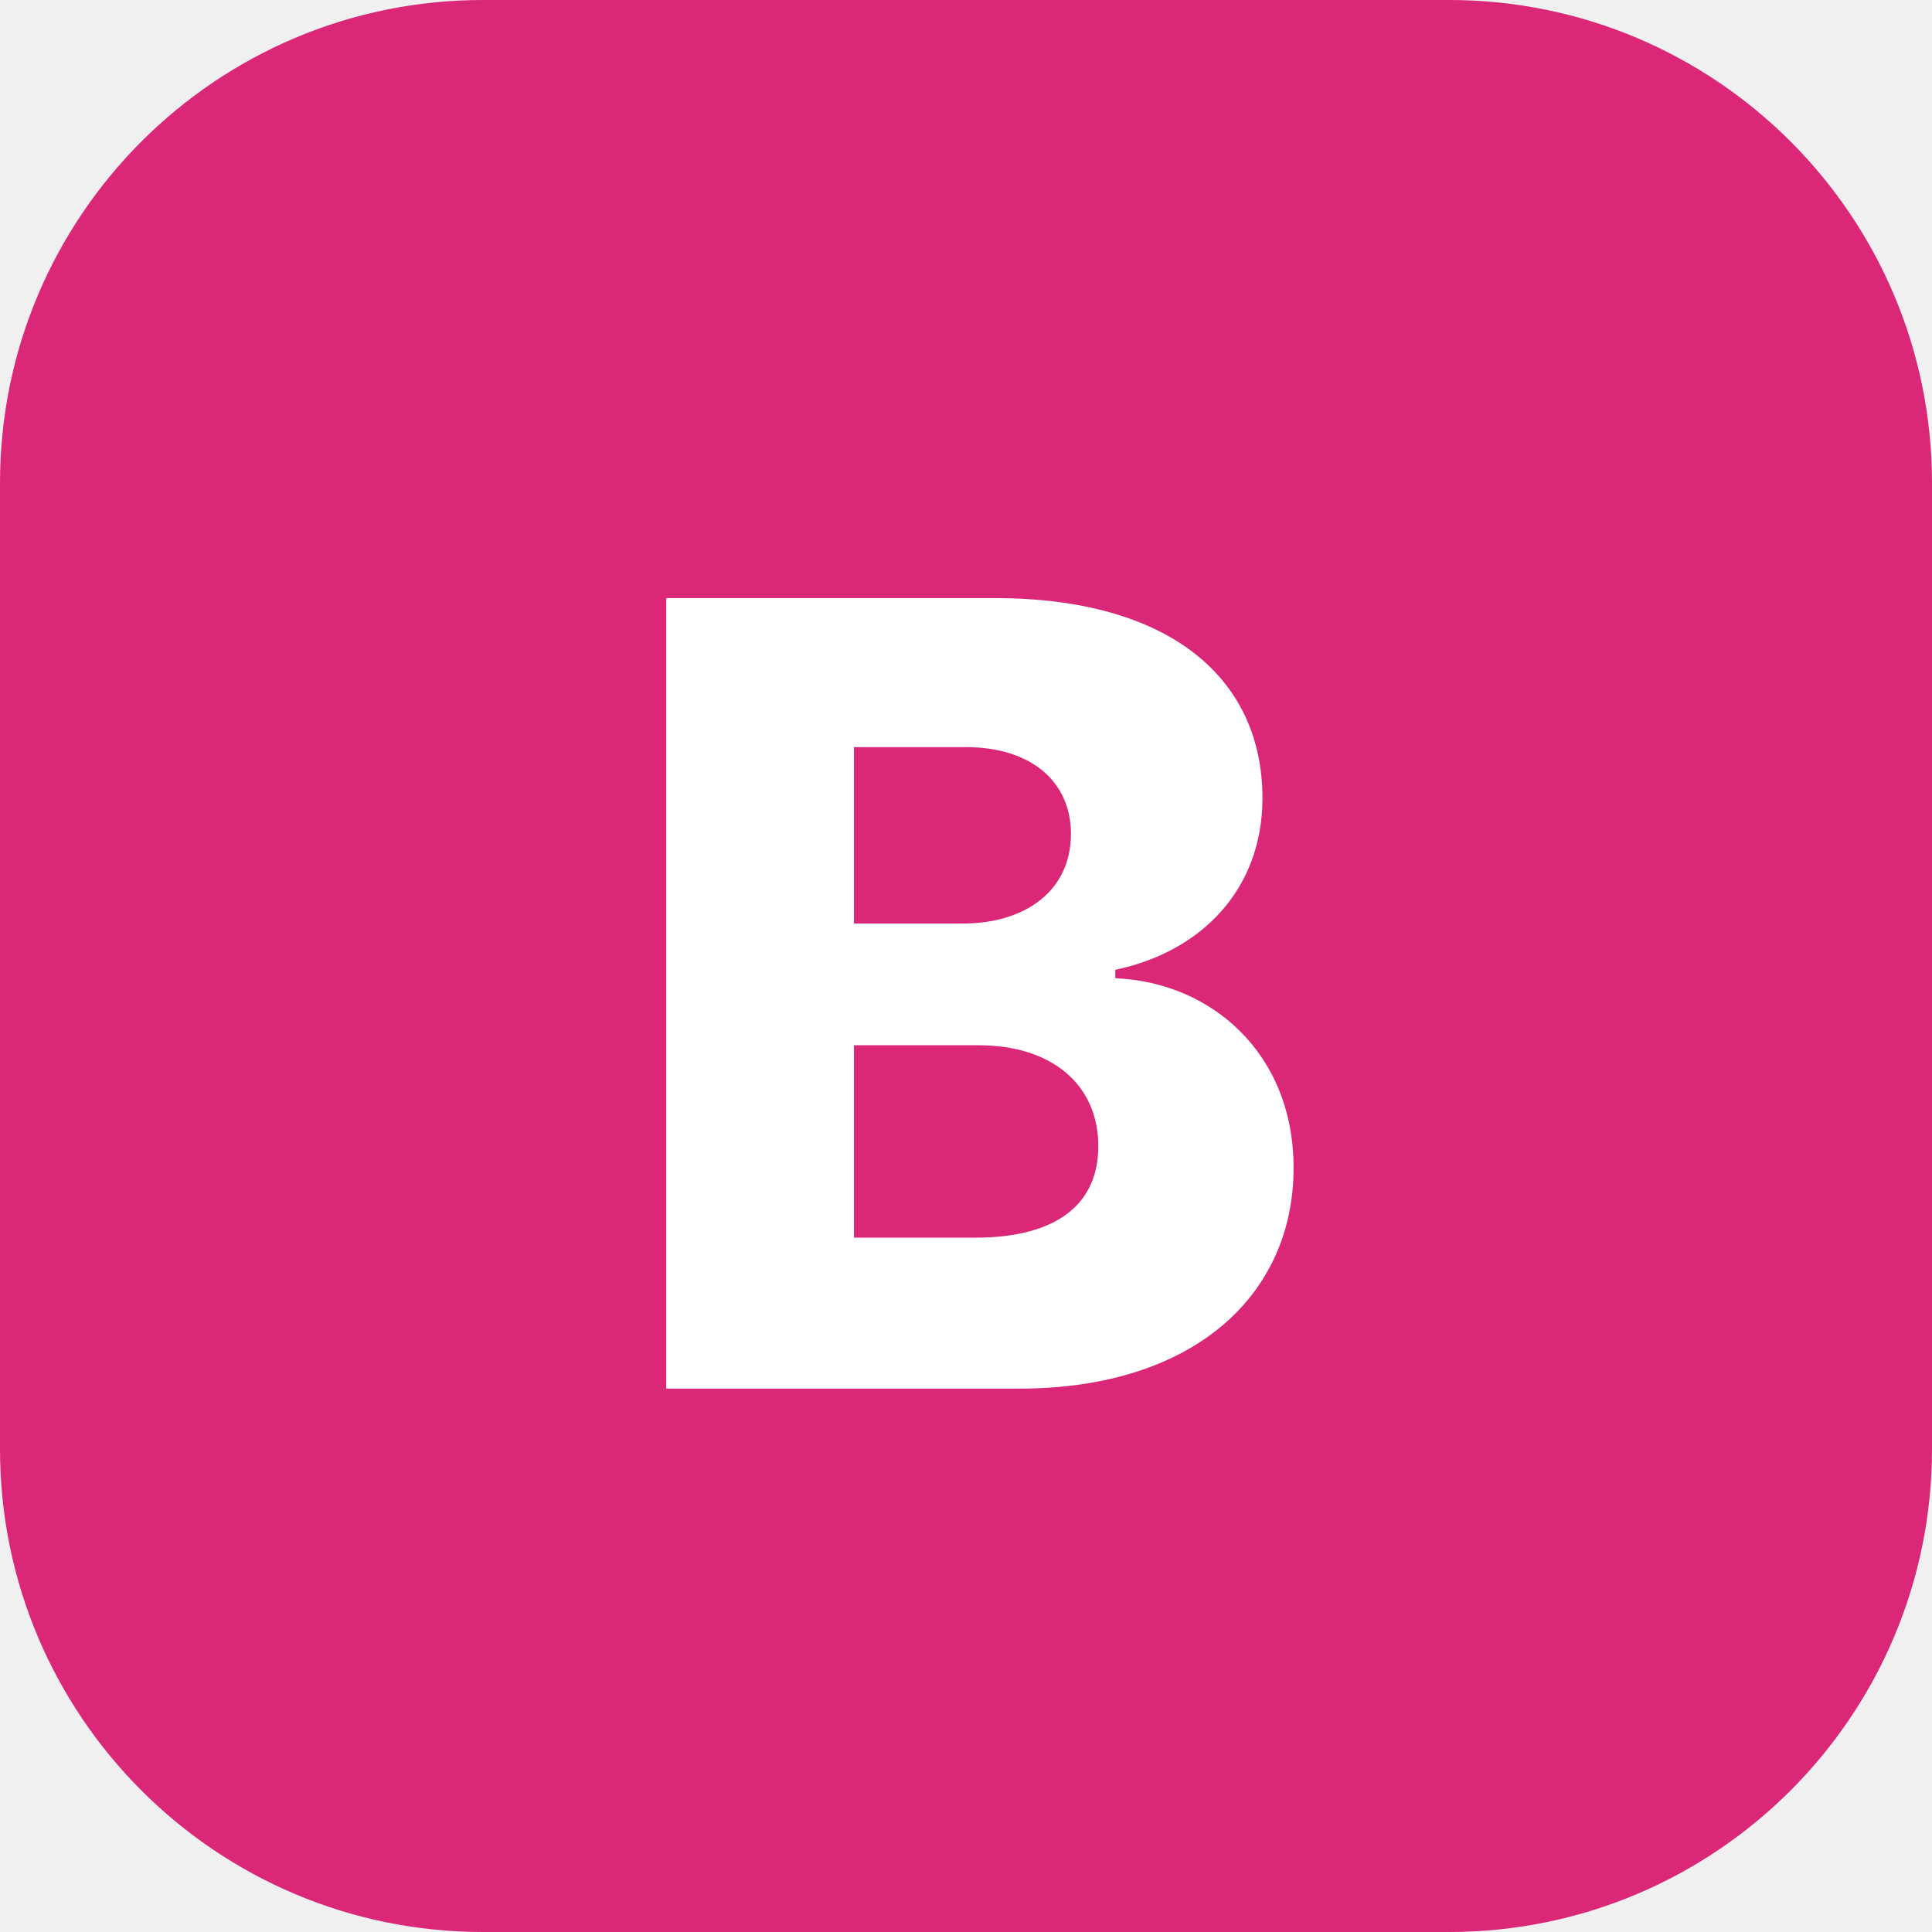
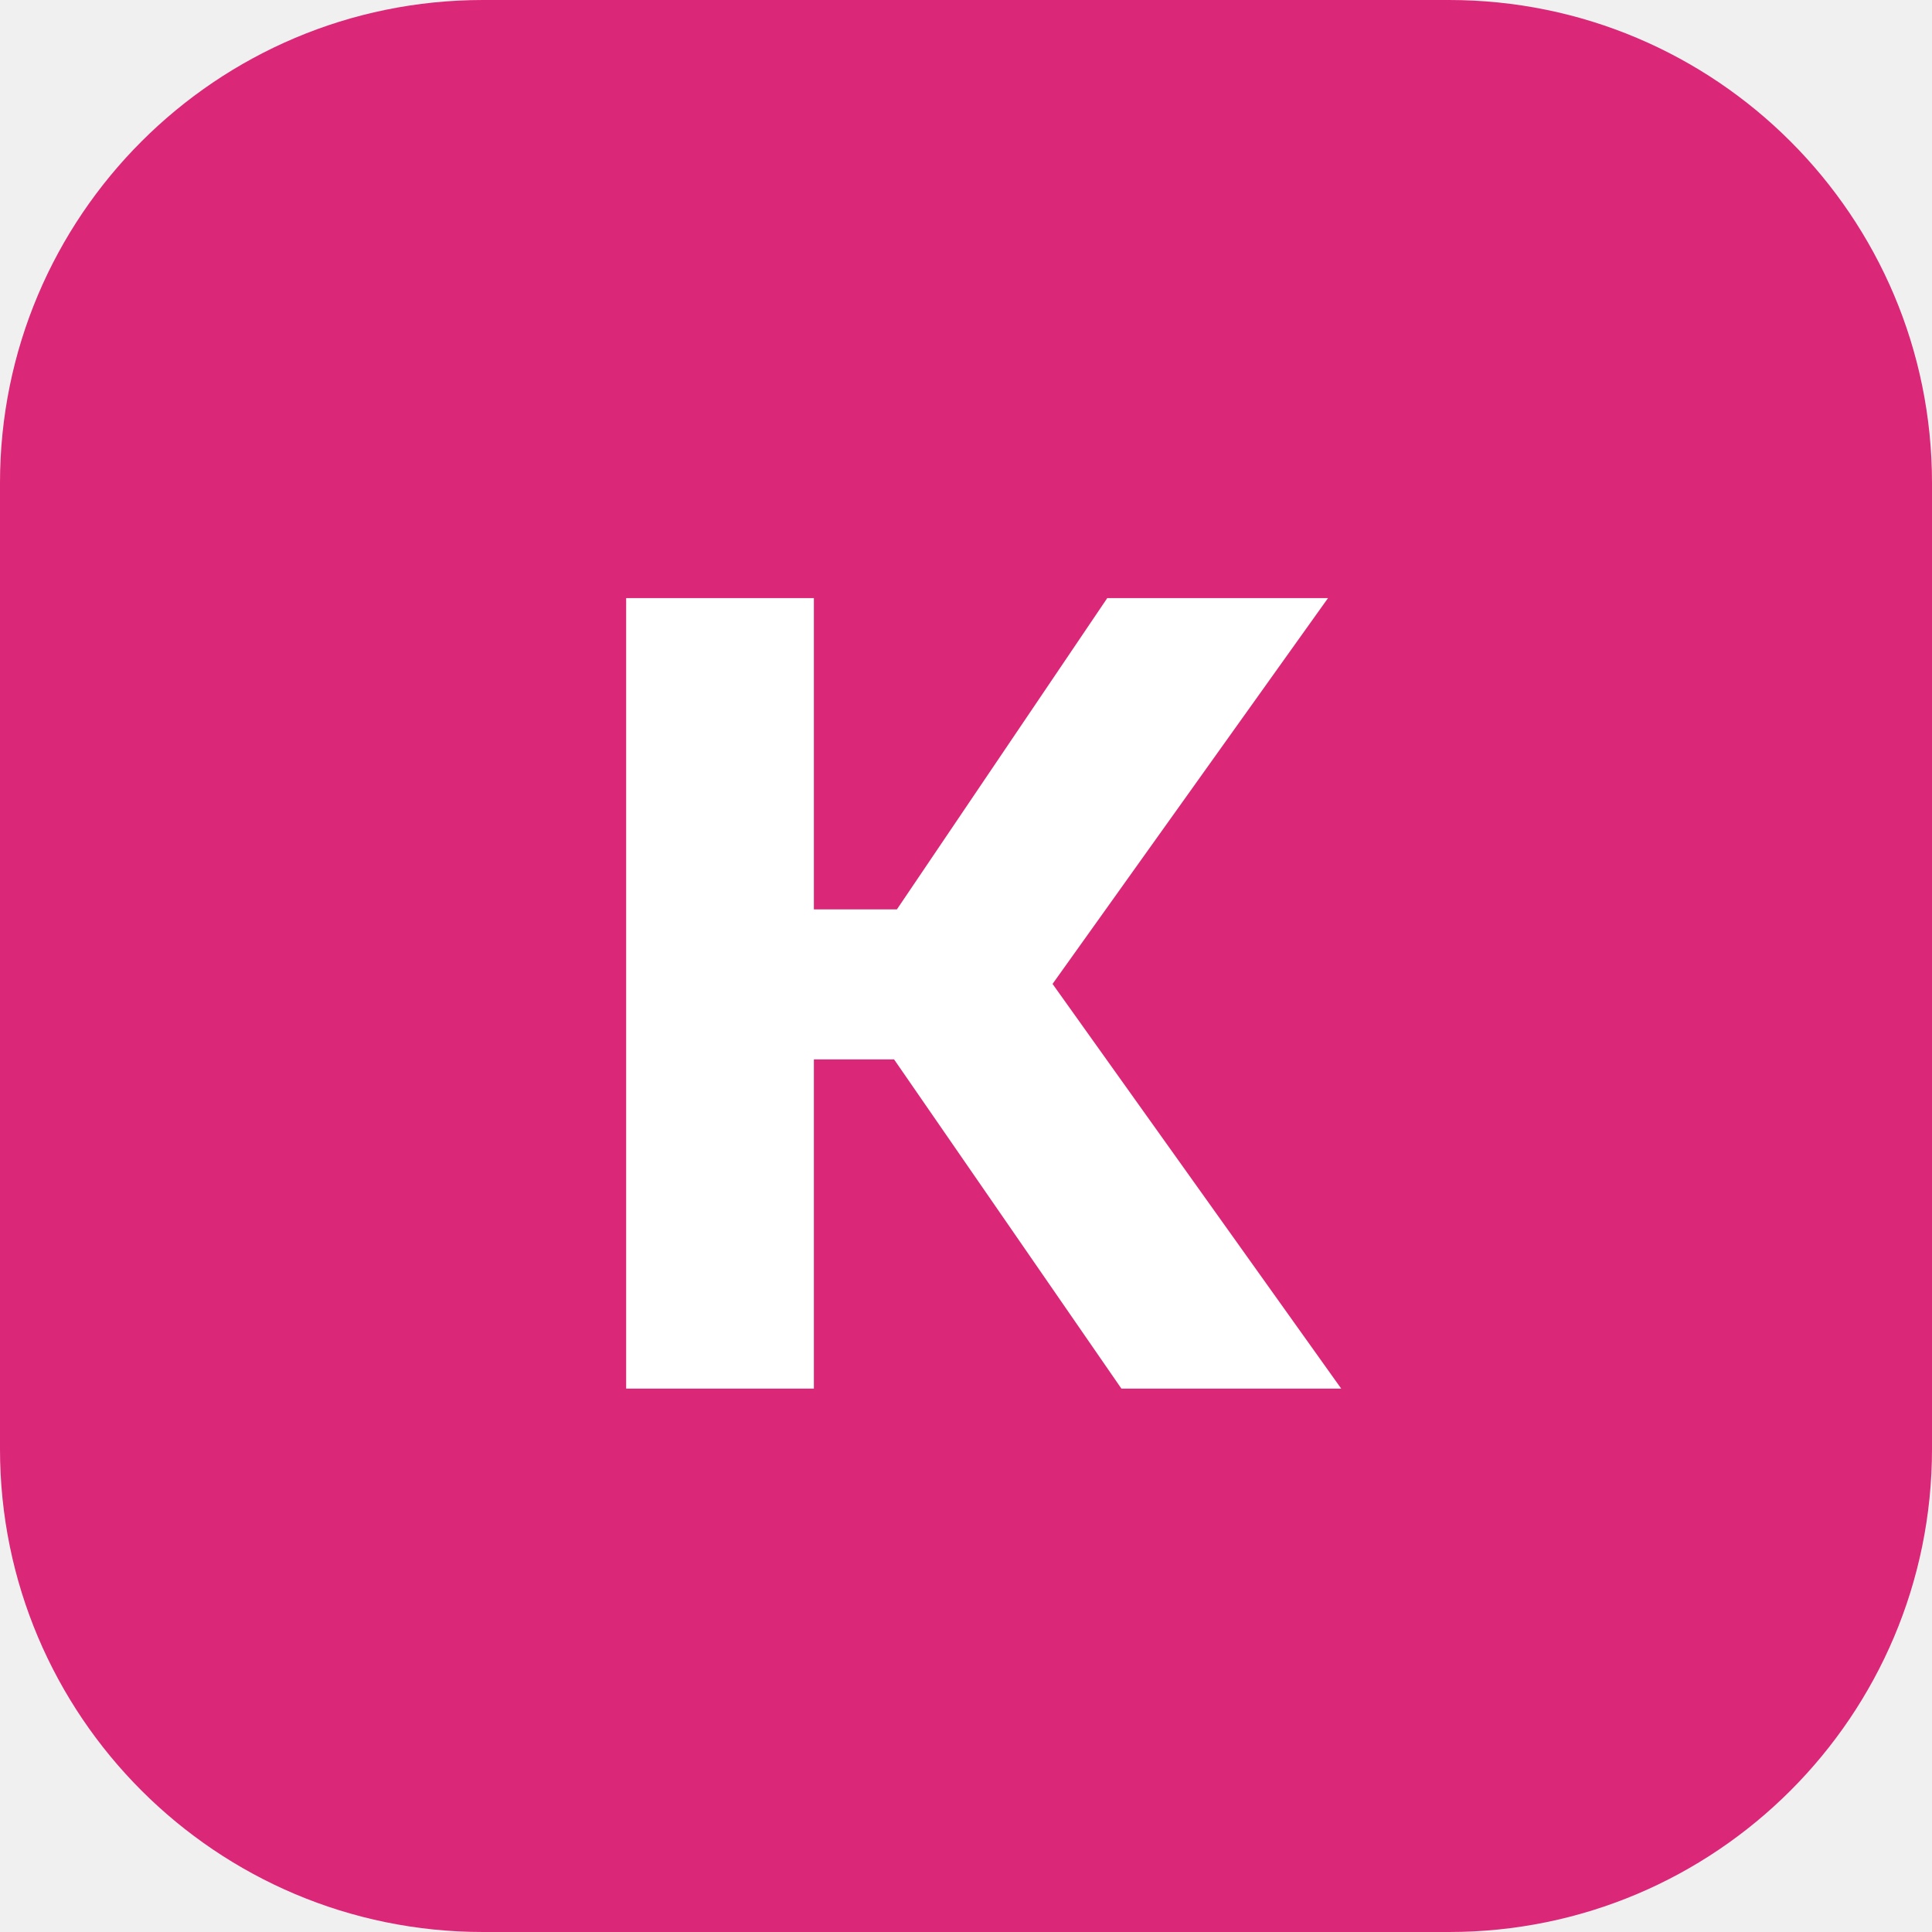
<svg xmlns="http://www.w3.org/2000/svg" viewBox="0 0 32 32">
  <rect width="32" height="32" rx="8" fill="#db2777" />
-   <text x="16" y="23" font-family="Inter,Arial,sans-serif" font-size="18" font-weight="800" fill="white" text-anchor="middle">B</text>
+   <text x="16" y="23" font-family="Inter,Arial,sans-serif" font-size="18" font-weight="800" fill="white" text-anchor="middle">К</text>
</svg>
